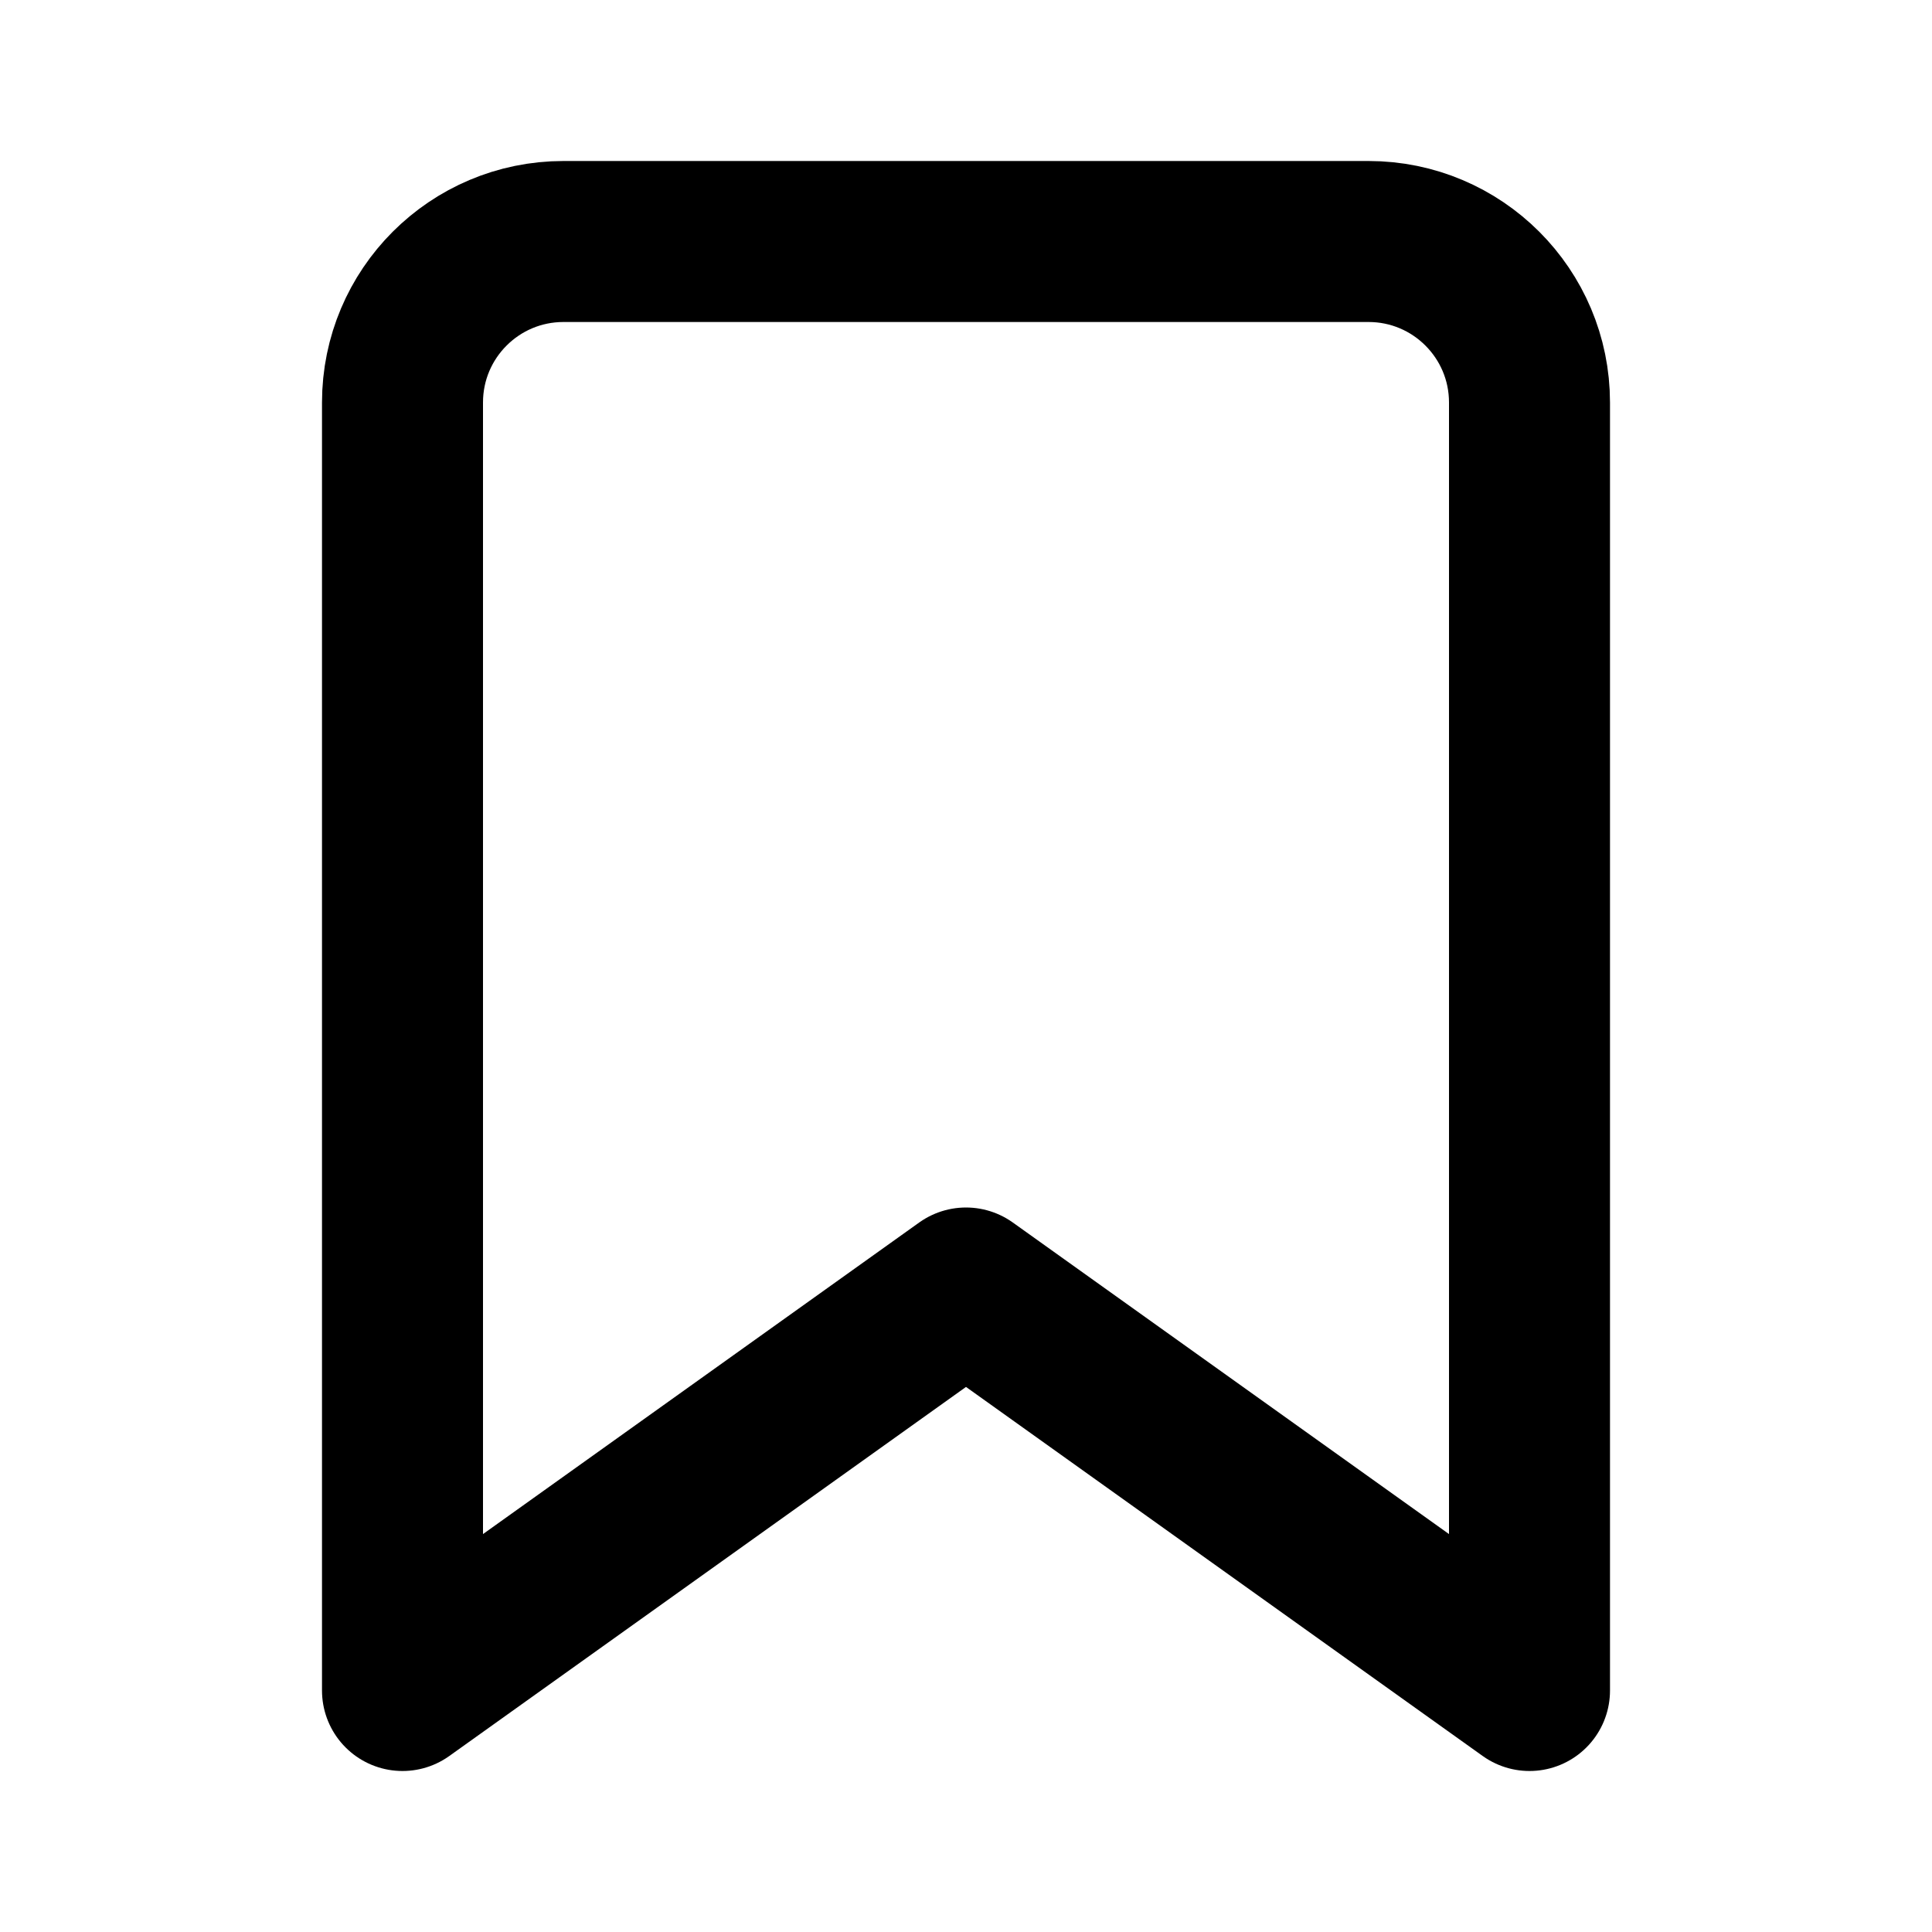
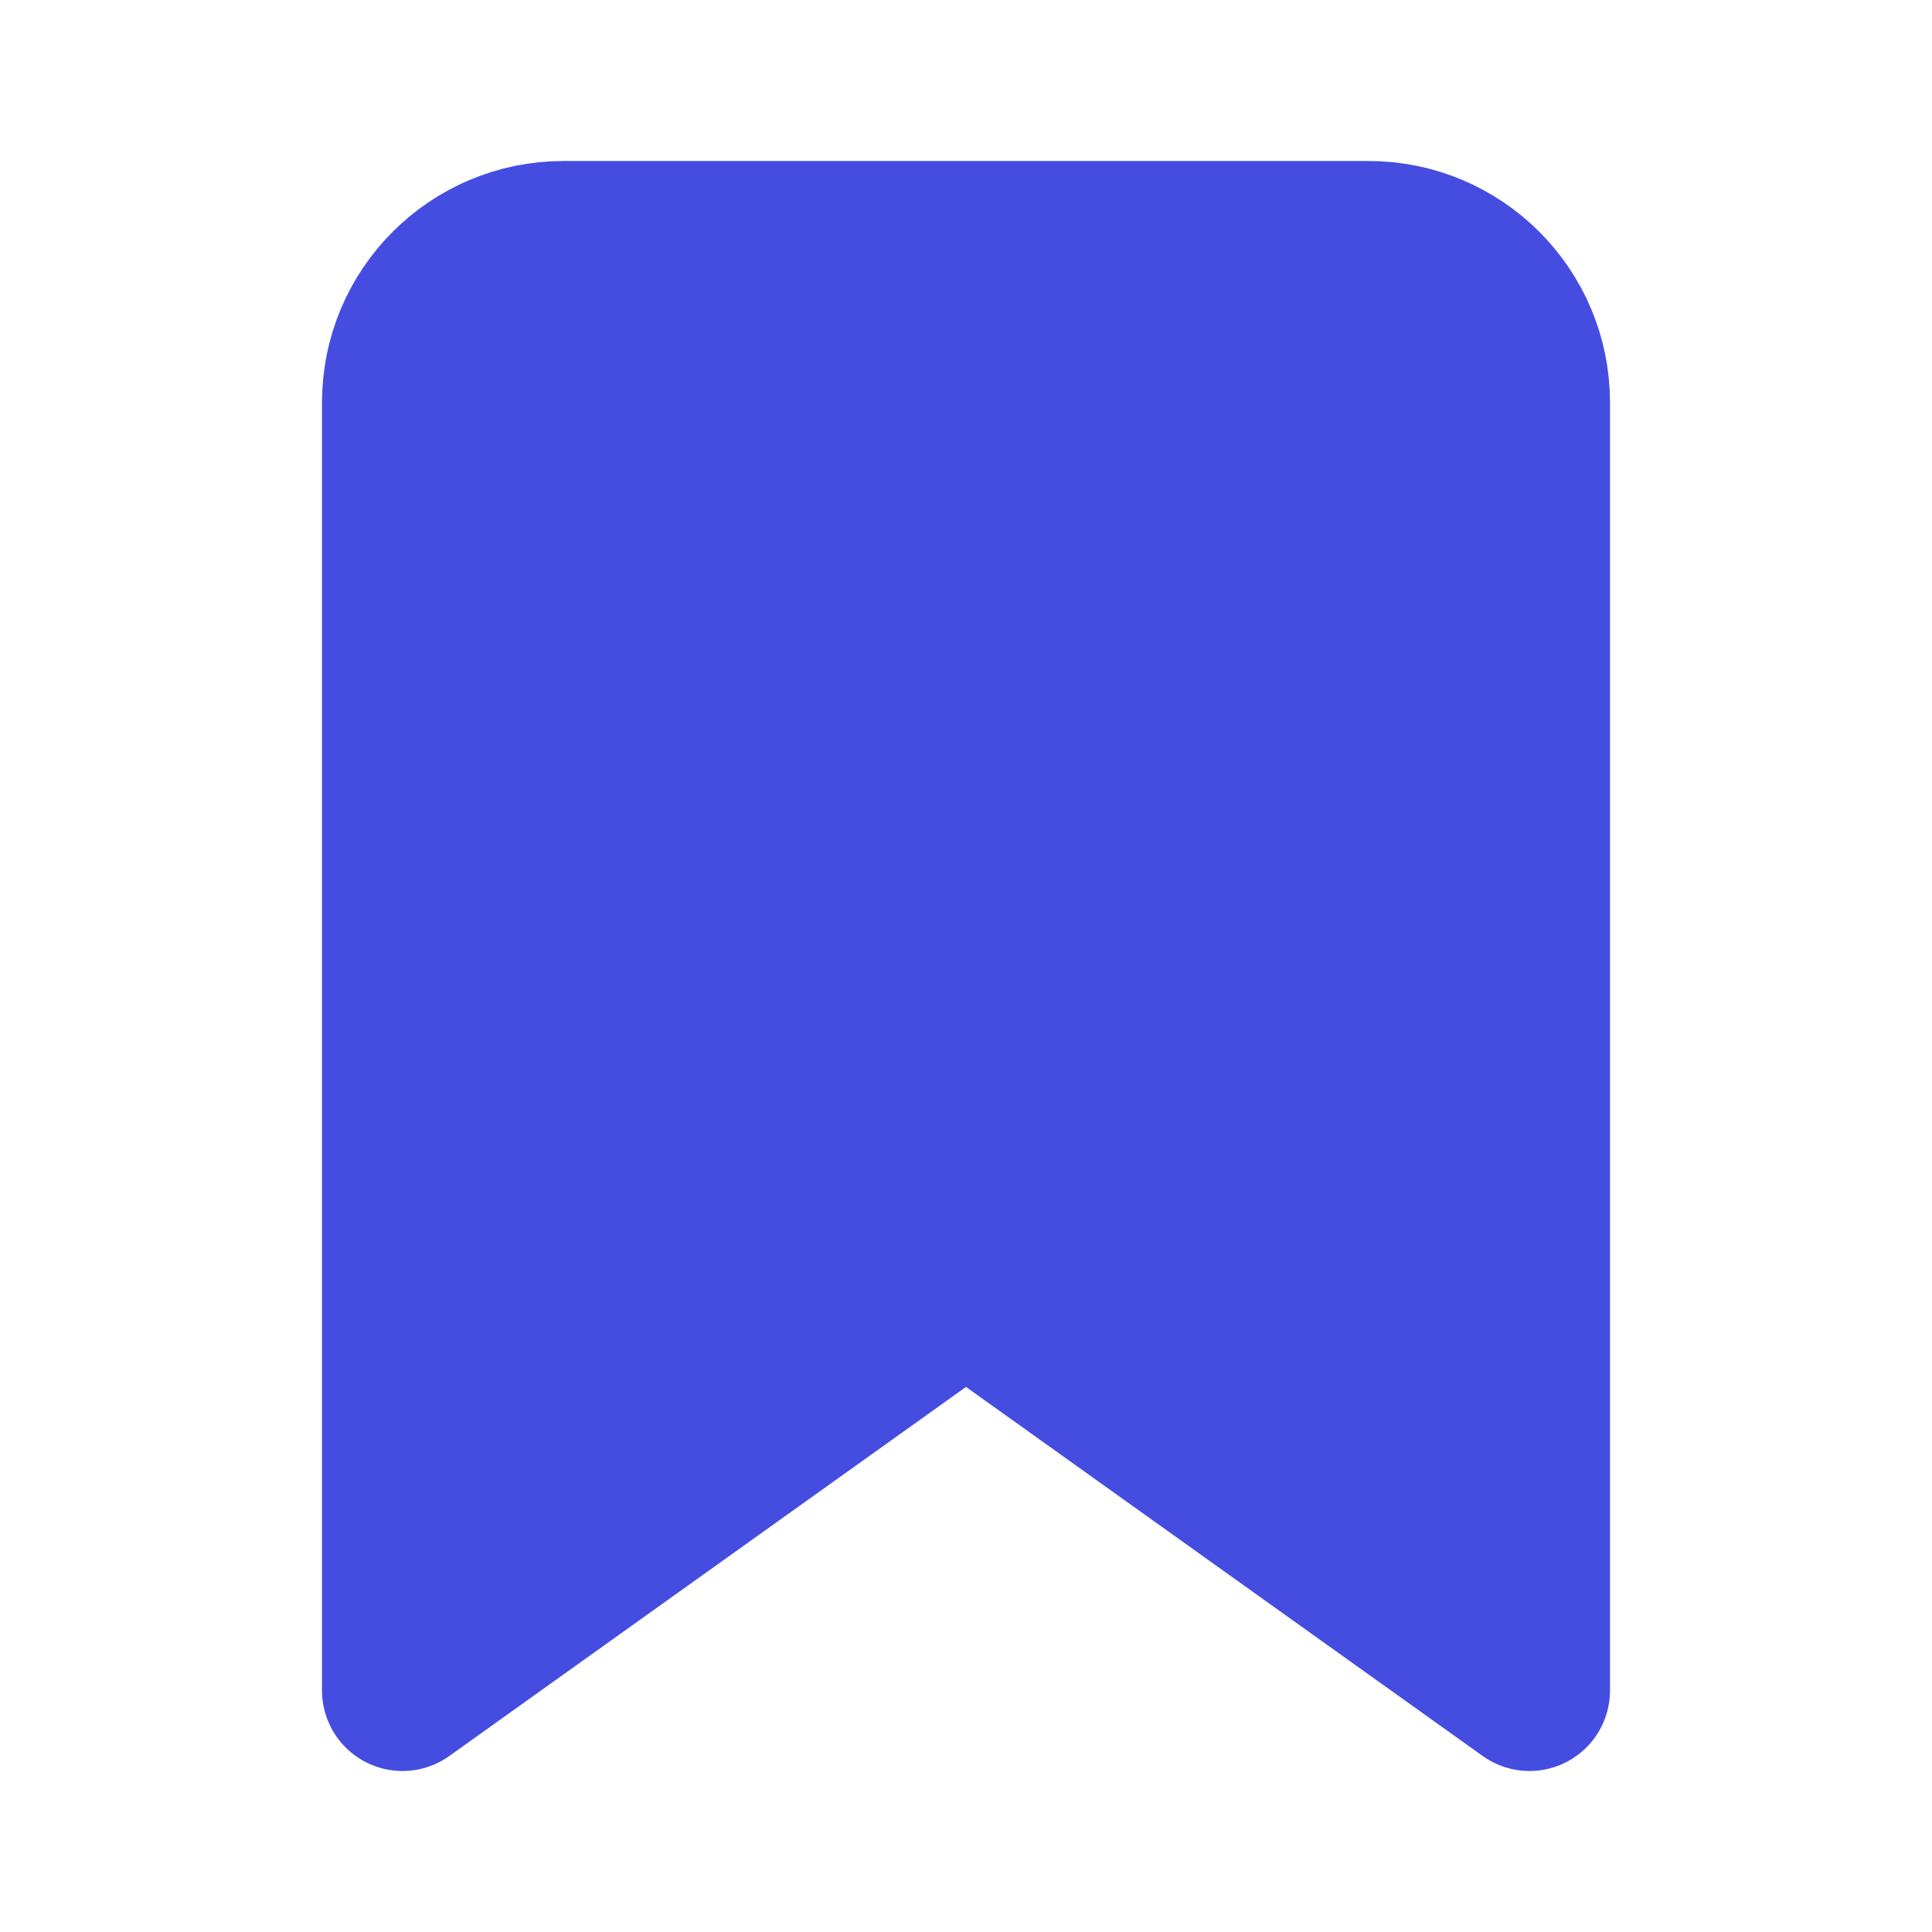
- <svg xmlns="http://www.w3.org/2000/svg" width="24" height="24" viewBox="0 0 24 24" fill="none" stroke="currentColor" stroke-width="2" stroke-linecap="round" stroke-linejoin="round" class="feather feather-bookmark">
+ <svg xmlns="http://www.w3.org/2000/svg" width="24" height="24" viewBox="0 0 24 24" fill="#454de1" stroke="#454de1" stroke-width="2" stroke-linecap="round" stroke-linejoin="round" class="feather feather-bookmark">
  <path d="M19 21l-7-5-7 5V5a2 2 0 0 1 2-2h10a2 2 0 0 1 2 2z" />
</svg>
